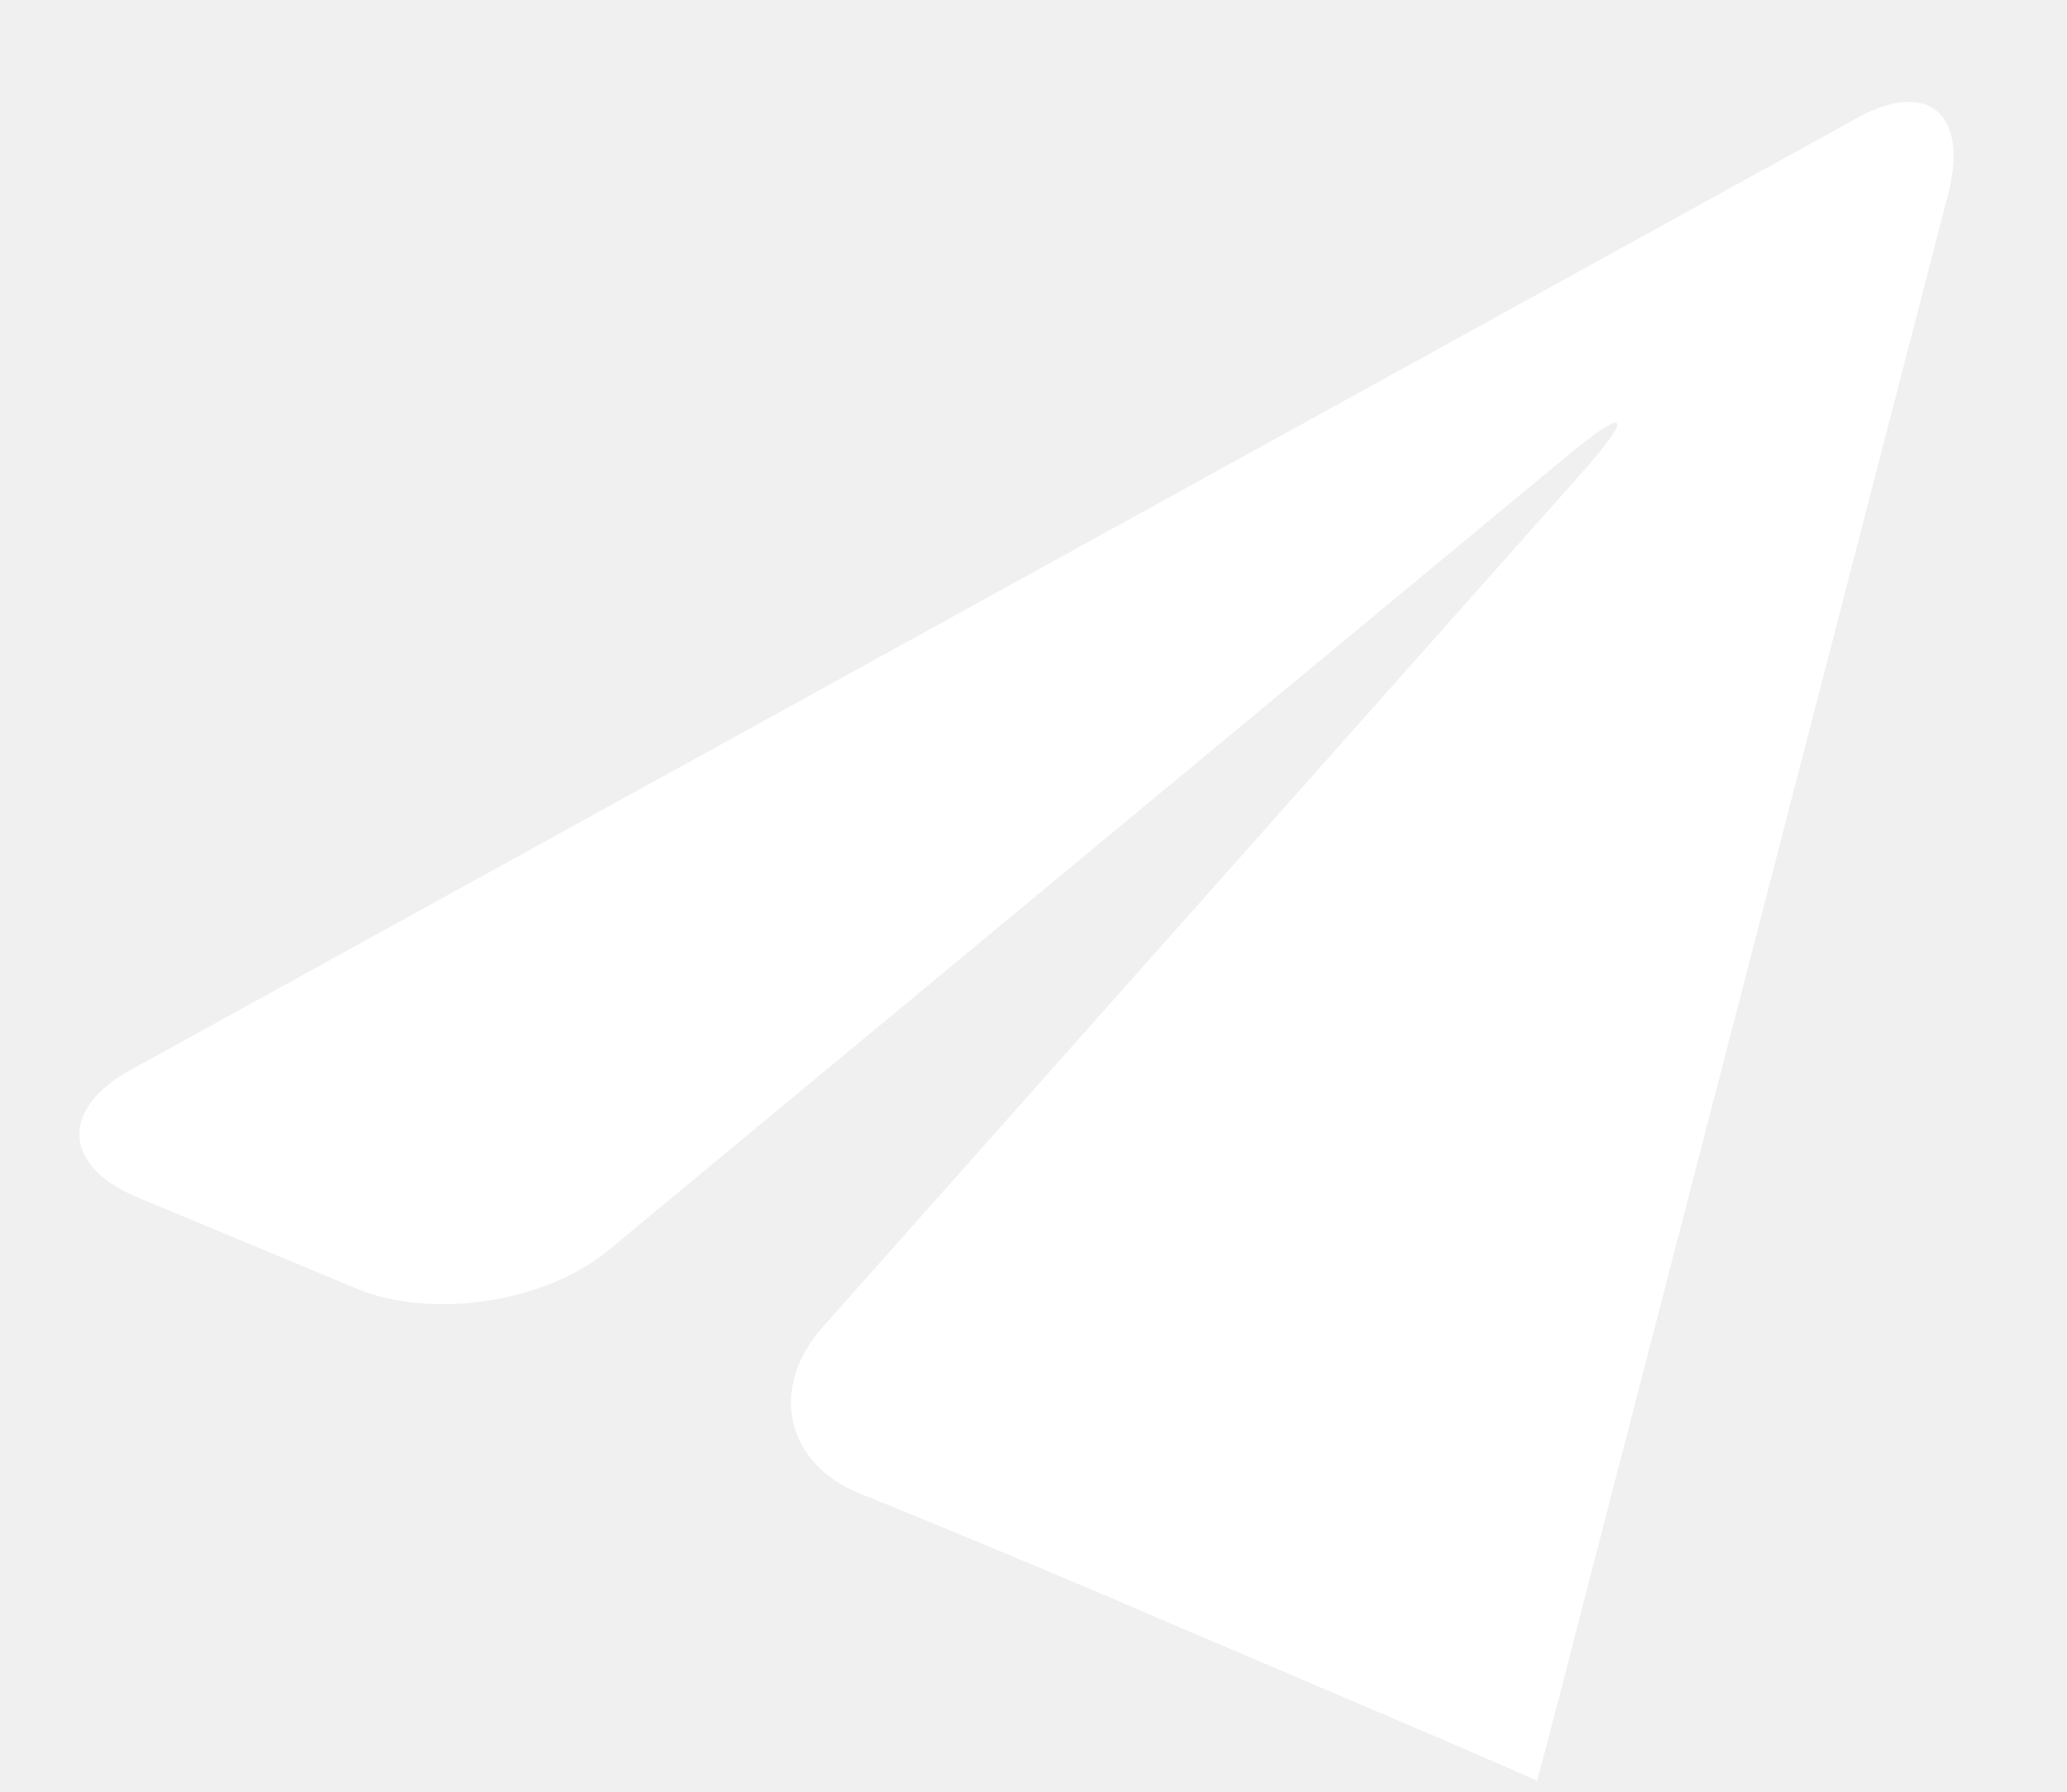
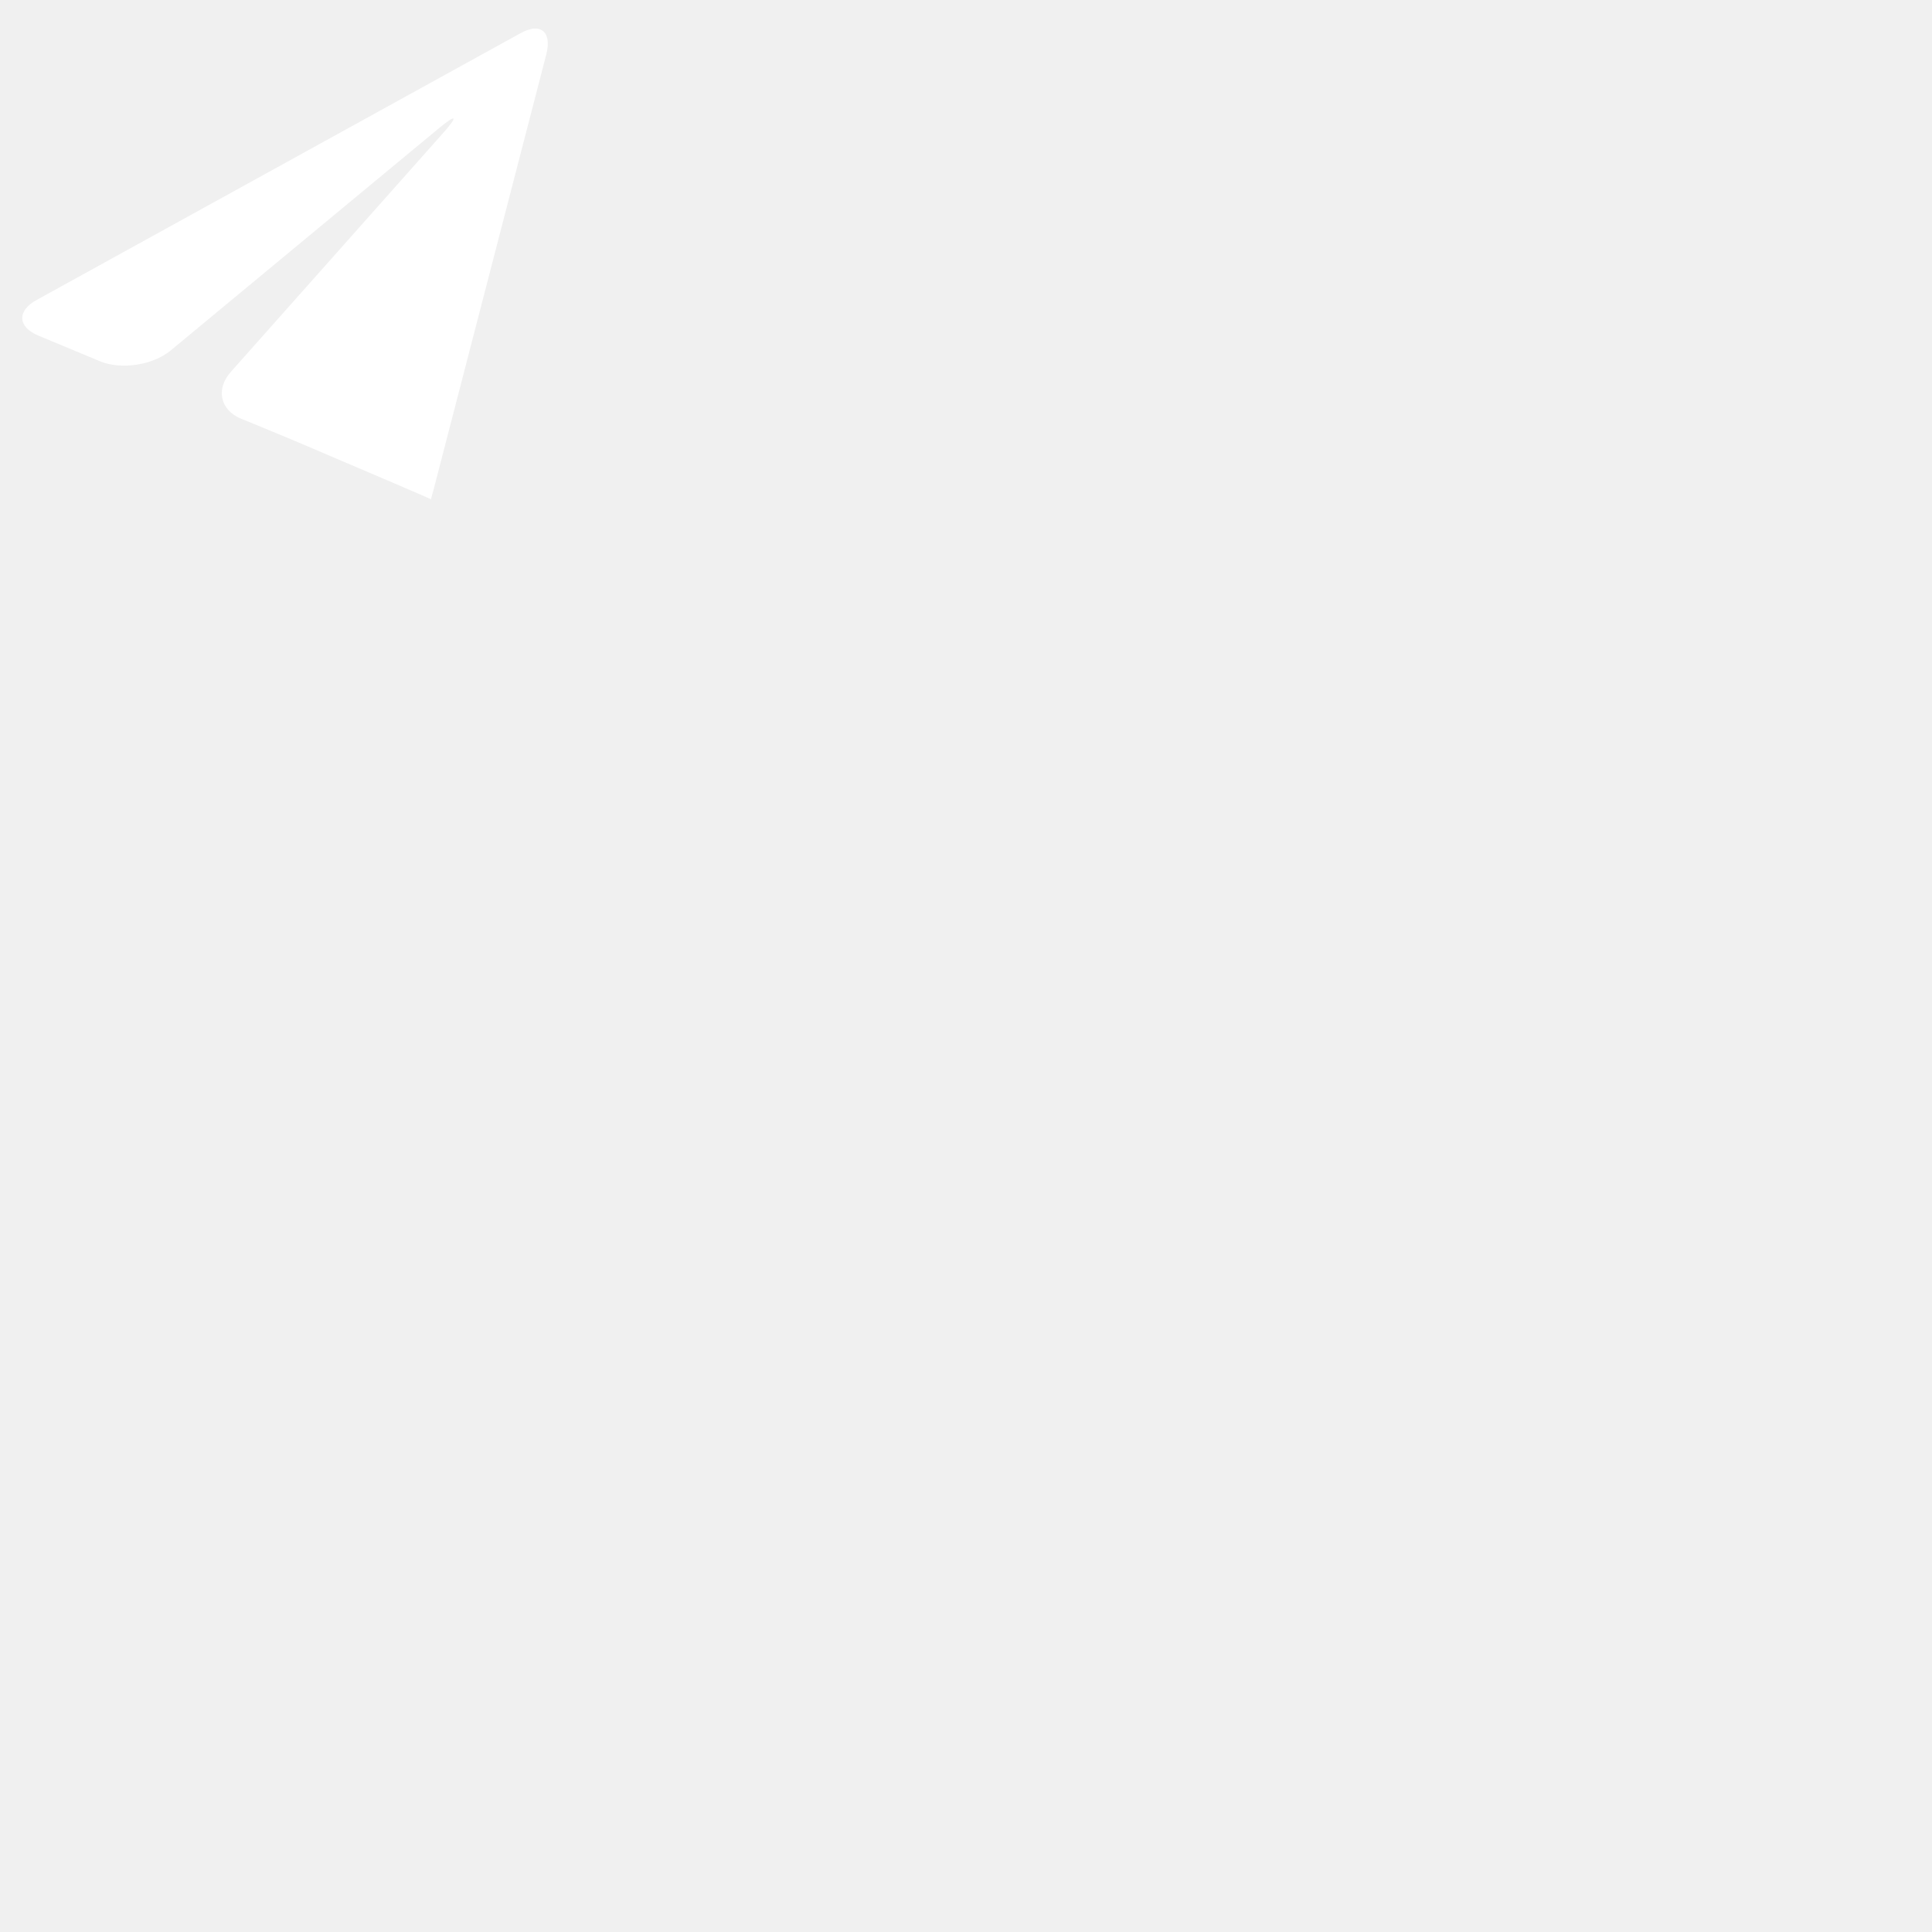
- <svg xmlns="http://www.w3.org/2000/svg" width="15" height="13" viewBox="0 0 15 13" fill="none">
+ <svg xmlns="http://www.w3.org/2000/svg" width="50" height="50" viewBox="0 0 50 50" fill="none">
  <path fill-rule="evenodd" clip-rule="evenodd" d="M13.479 0.855L0.95 7.762C0.434 8.044 0.454 8.462 0.997 8.687L2.594 9.352C3.133 9.574 3.951 9.452 4.411 9.075L11.359 3.319C11.816 2.939 11.866 2.996 11.468 3.443L5.975 9.623C5.577 10.068 5.697 10.613 6.238 10.836L6.425 10.911C6.967 11.132 7.851 11.5 8.389 11.734L10.164 12.491C10.704 12.721 11.143 12.914 11.145 12.916C11.145 12.919 11.148 12.93 11.151 12.93C11.153 12.932 11.28 12.45 11.431 11.861L14.137 1.411C14.289 0.823 13.992 0.573 13.479 0.855Z" fill="white" />
</svg>
